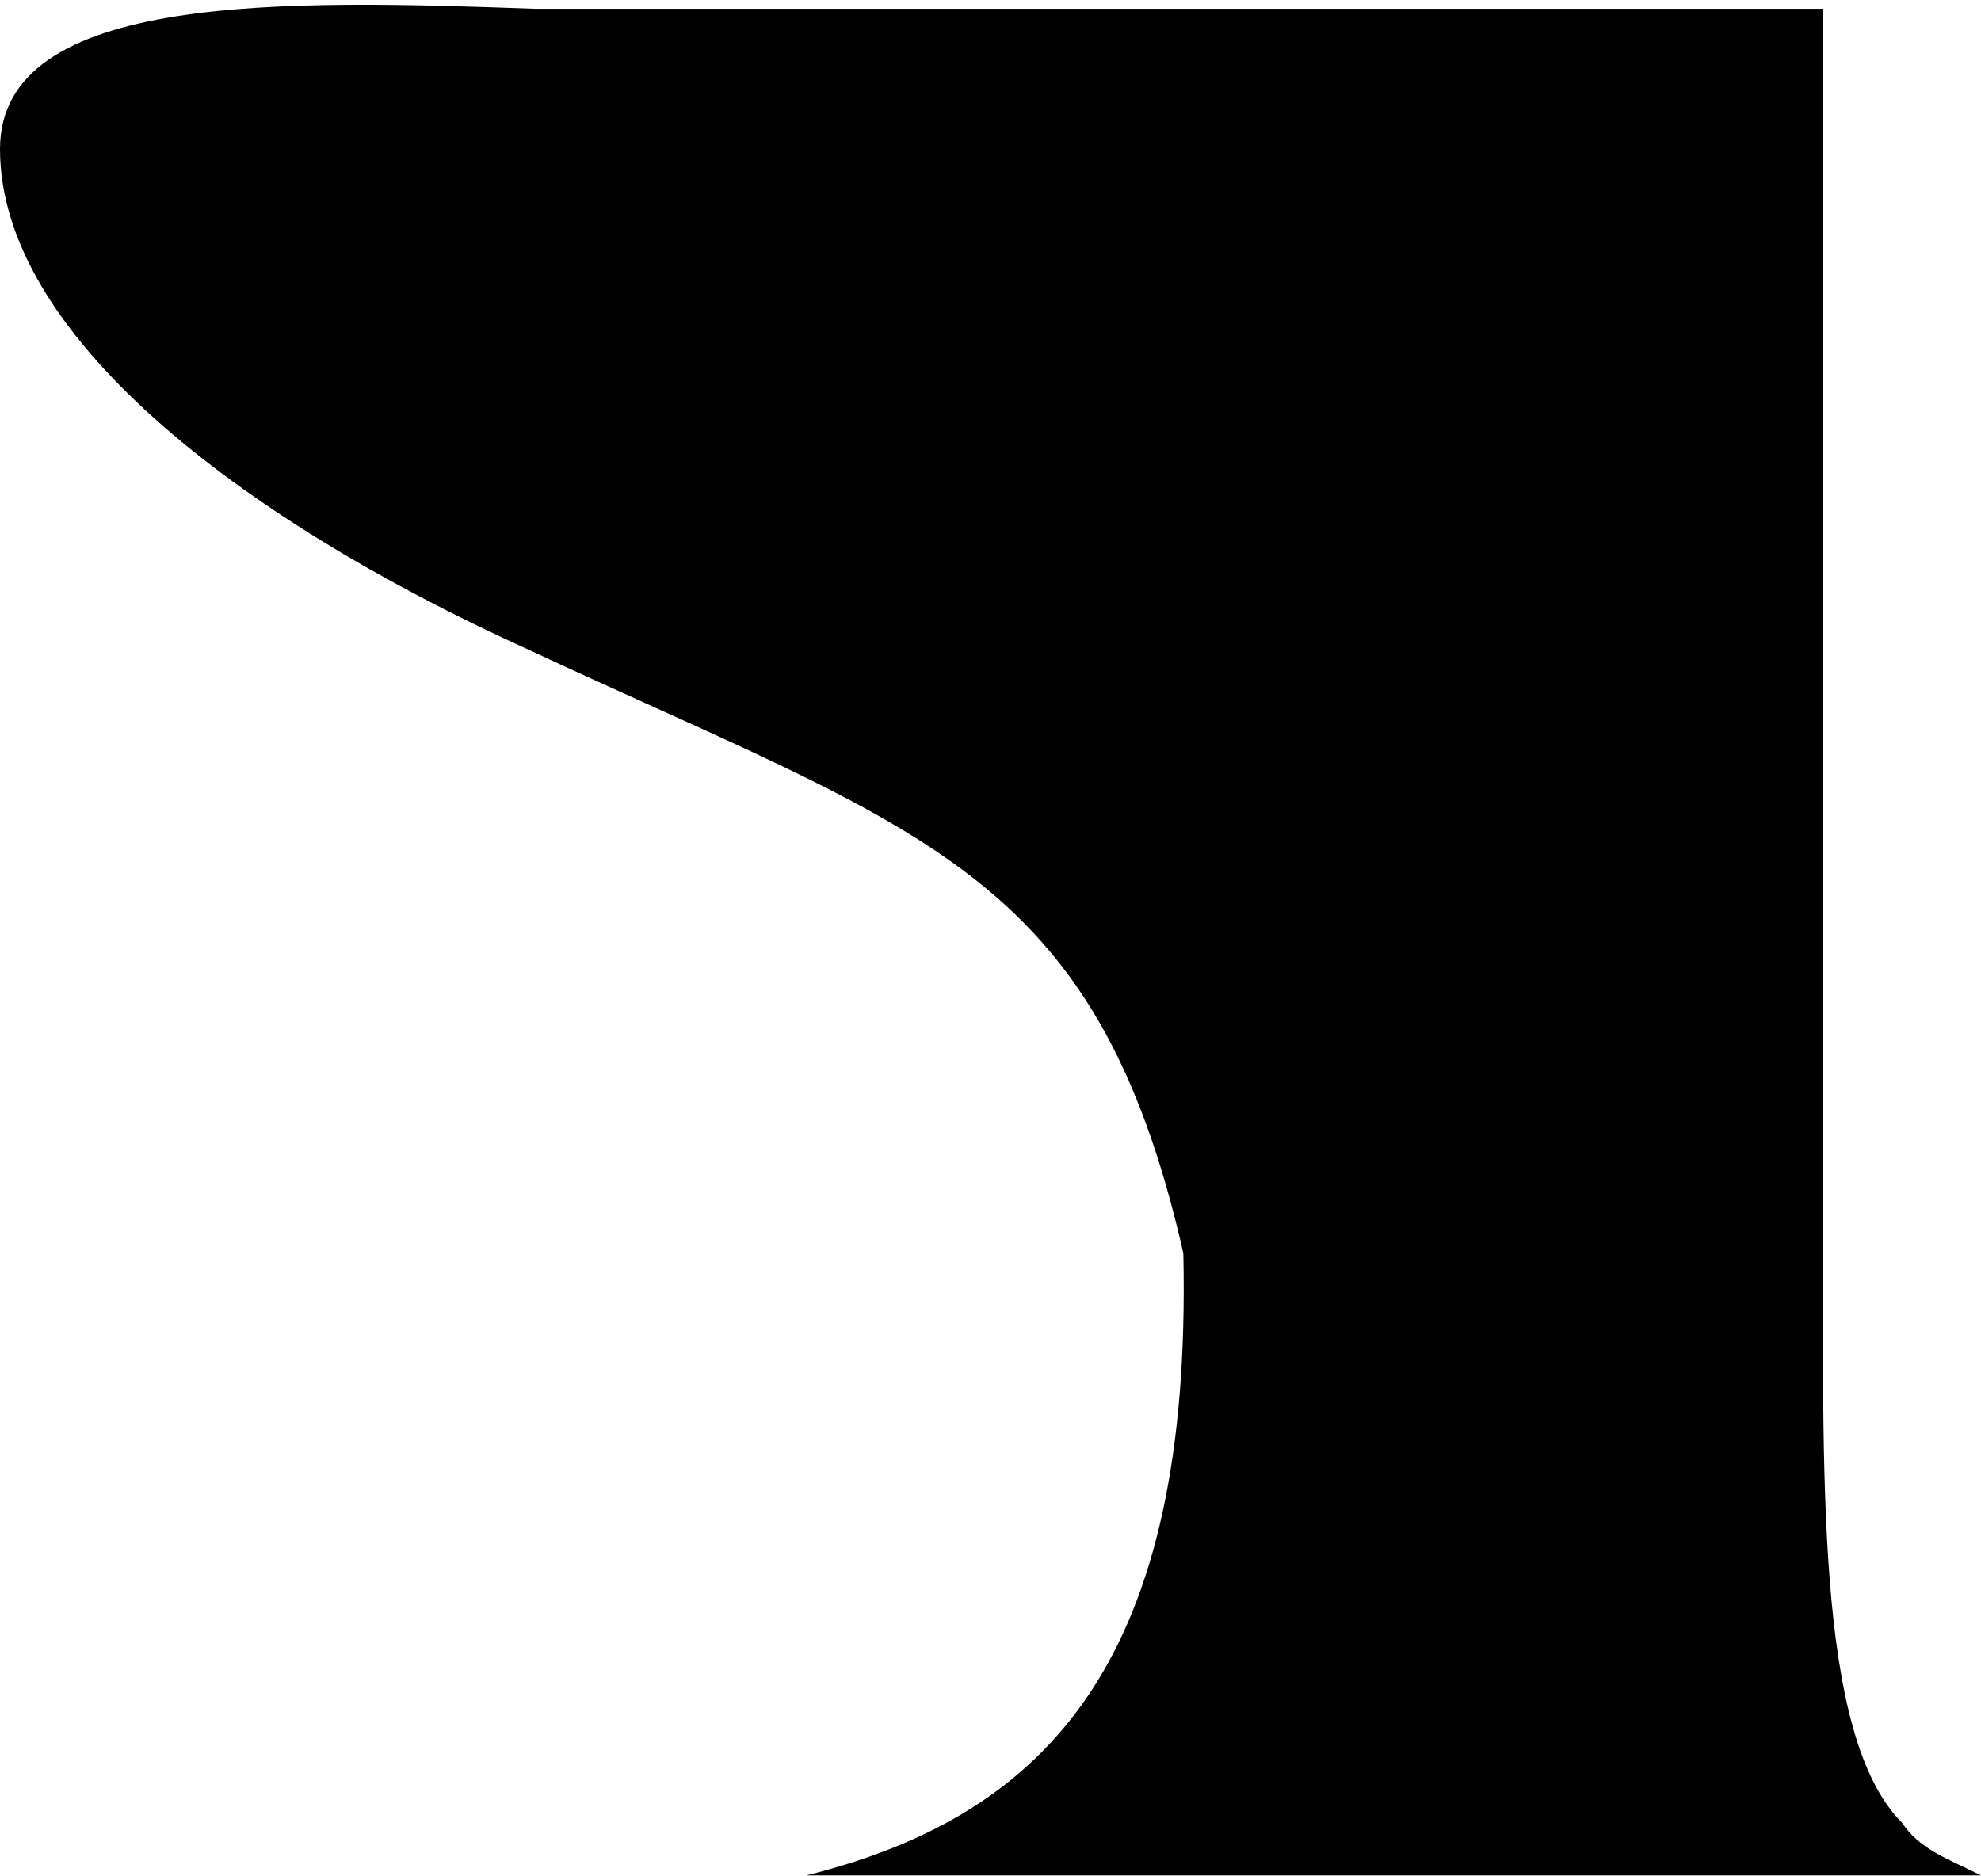
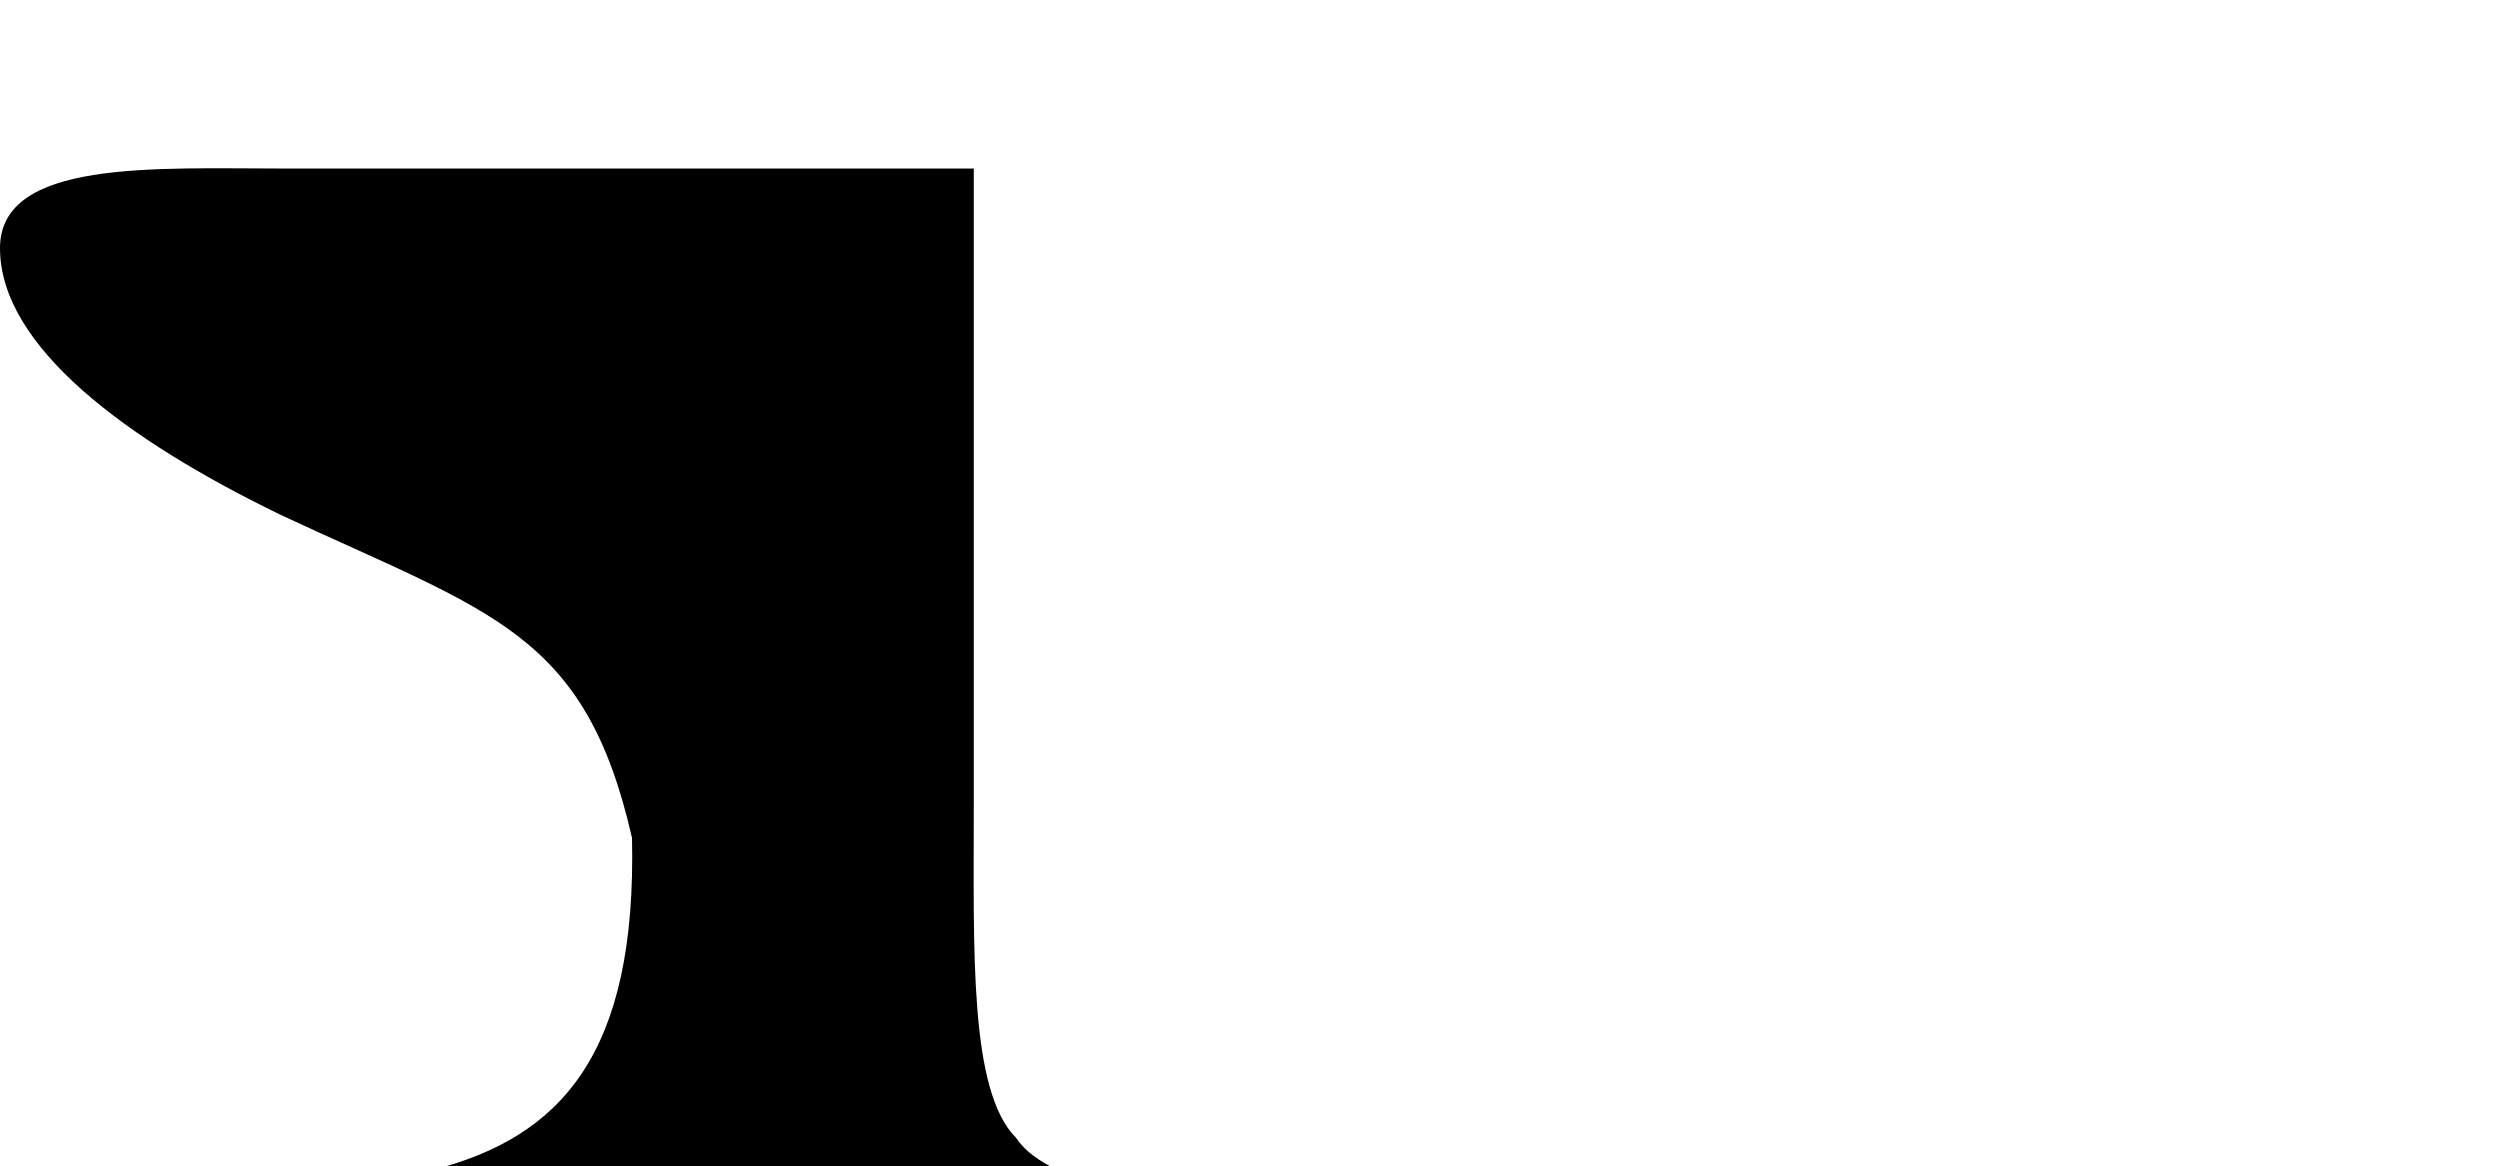
- <svg xmlns="http://www.w3.org/2000/svg" version="1.1" id="Layer_1" x="0px" y="0px" viewBox="0 0 22.6 21.4" enable-background="new 0 0 22.6 21.4" xml:space="preserve">
+ <svg xmlns="http://www.w3.org/2000/svg" version="1.1" id="Layer_1" x="0px" y="0px" viewBox="-4 20.1 53.4 24.9" style="enable-background:new -4 20.1 53.4 24.9;" xml:space="preserve">
  <g>
-     <path d="M21.7,20.8c-1-1-0.9-4-0.9-7.1l0-13.6h-5.7l-9,0C3.3,0,0-0.1,0,1.7c0,2.1,2.7,4.2,6,5.7c4.5,2.1,6.5,2.5,7.5,6.9   c0.1,4.6-1.5,6.4-4.3,7.1h13.4C22.2,21.2,21.9,21.1,21.7,20.8z" />
+     <path d="M17.7,44.4c-1-1-0.9-4-0.9-7.1V23.7h-5.7h-9c-2.8,0-6.1-0.2-6.1,1.7c0,2.1,2.7,4.1,6,5.7c4.5,2.1,6.5,2.5,7.5,6.9   c0.1,4.6-1.5,6.4-4.3,7.1h13.4C18.2,44.9,17.9,44.7,17.7,44.4z" />
  </g>
</svg>
